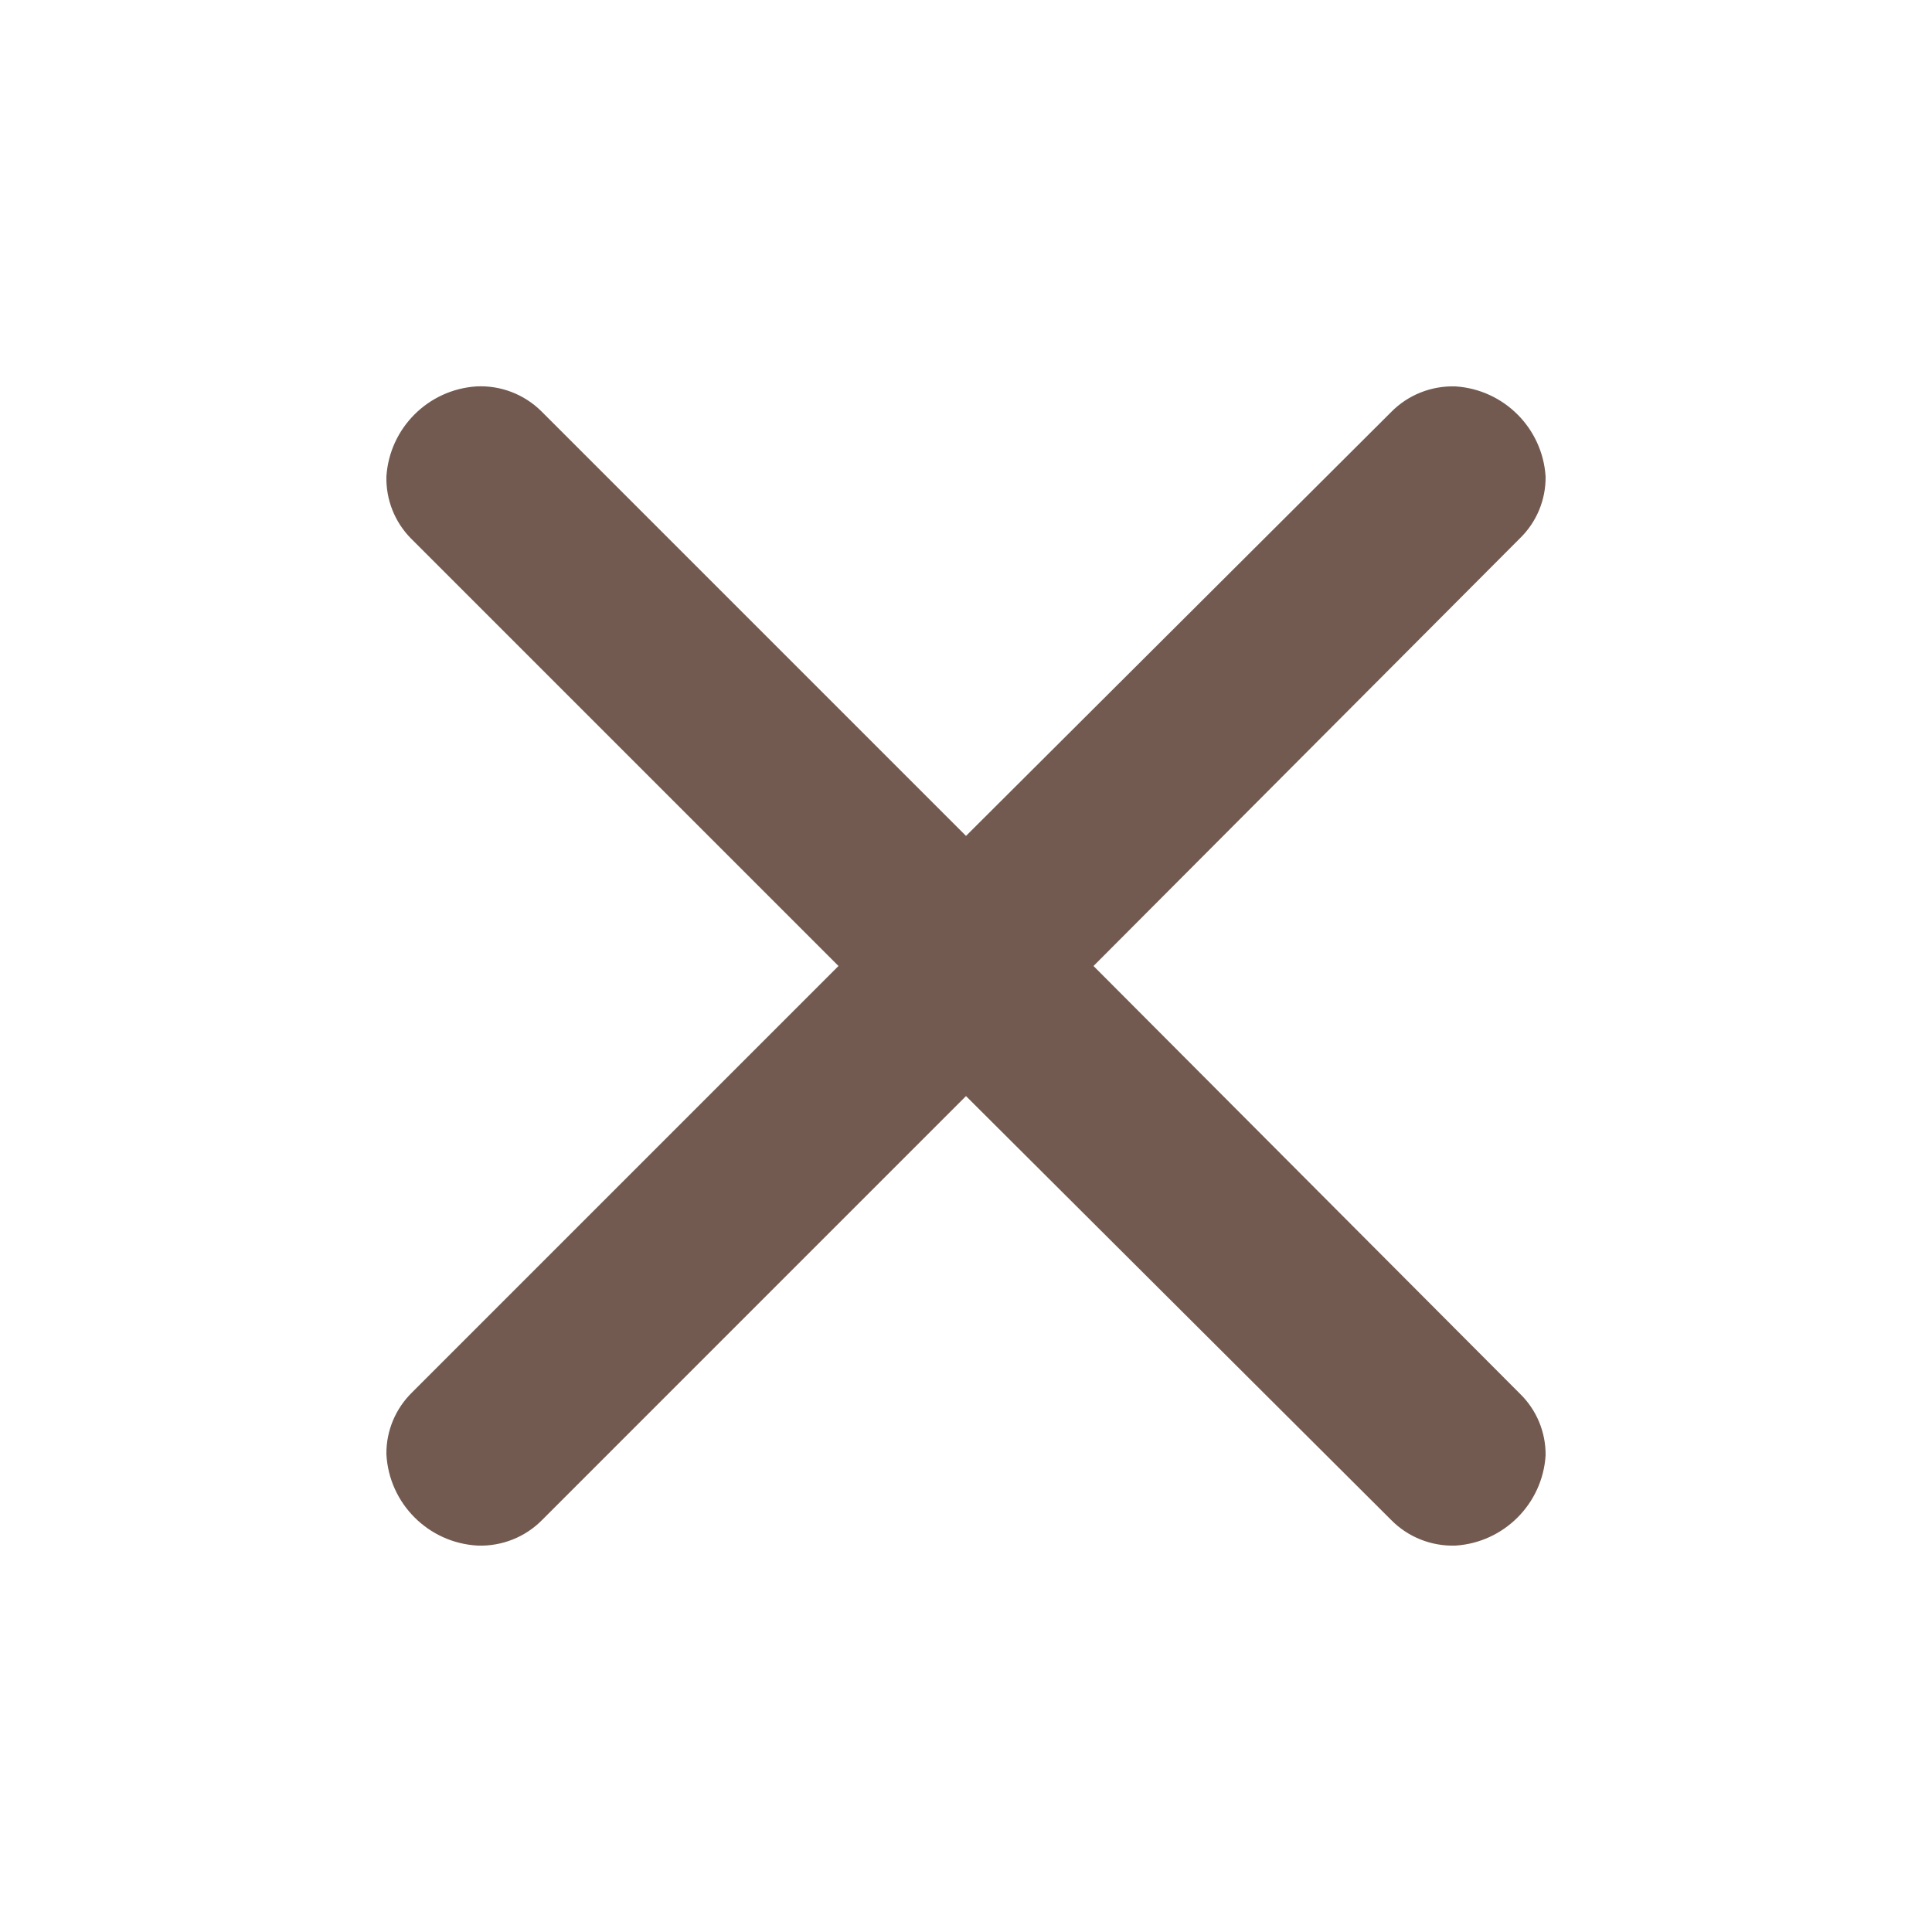
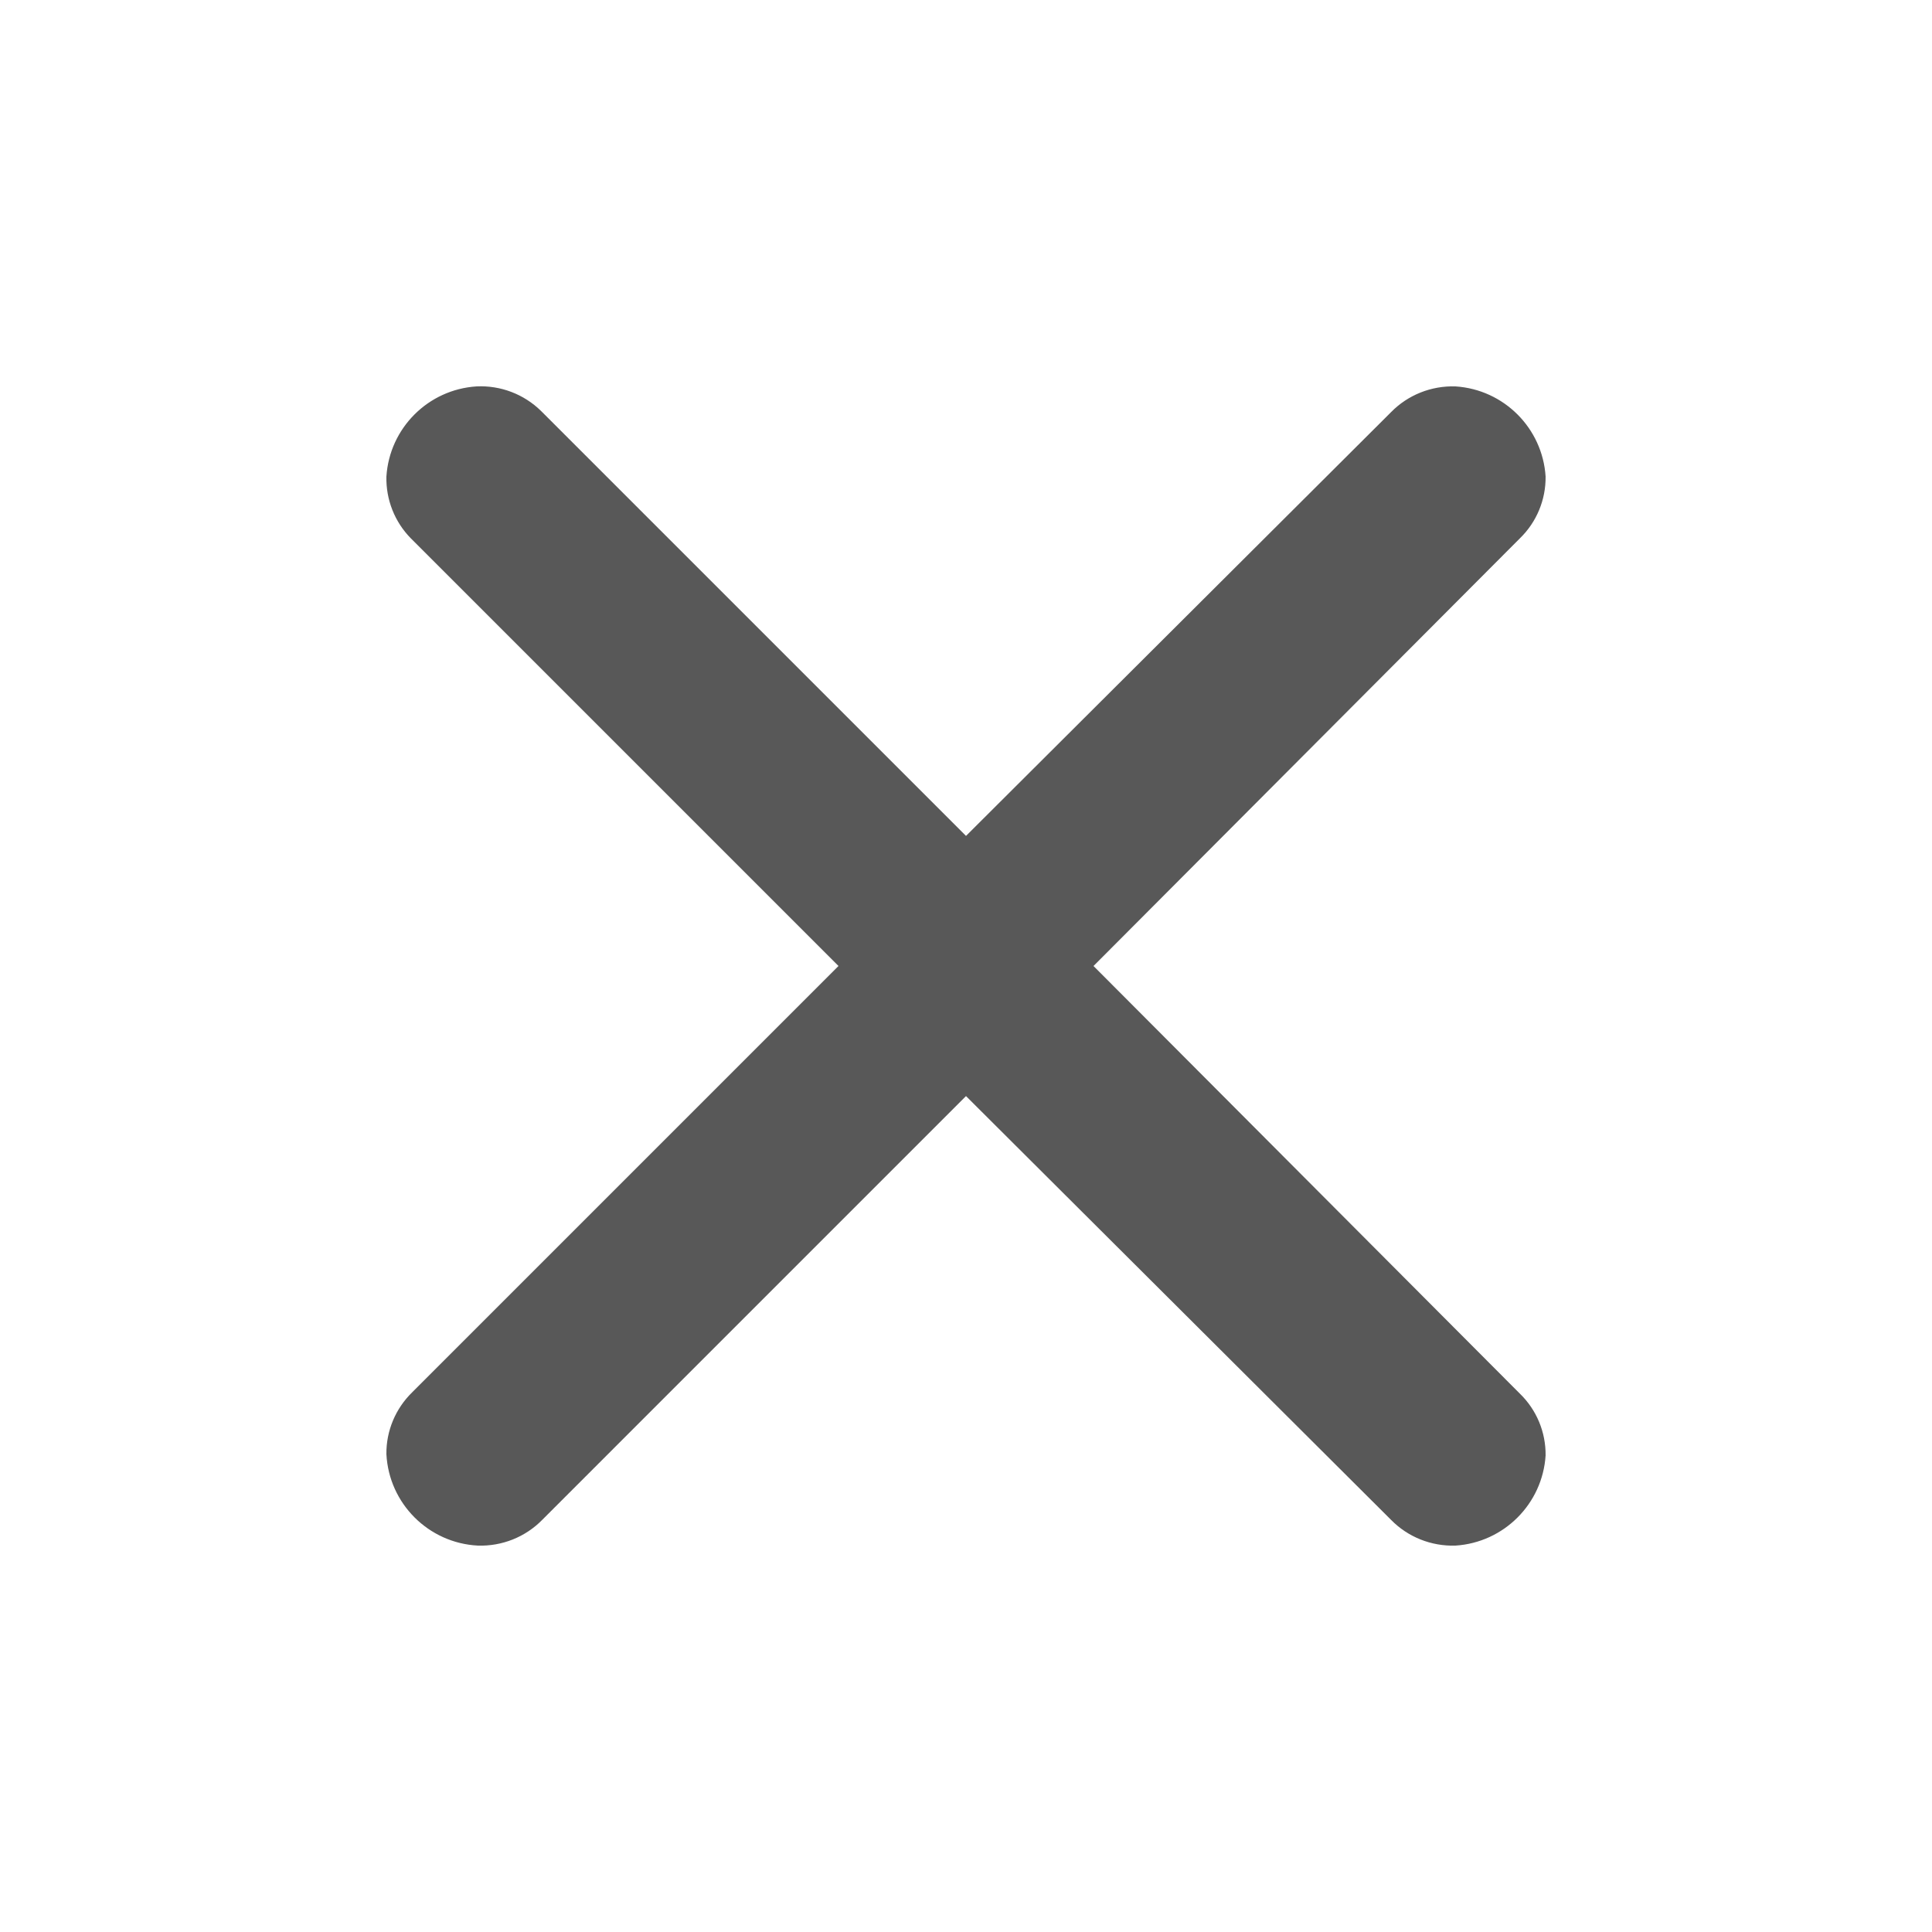
<svg xmlns="http://www.w3.org/2000/svg" viewBox="0 0 15 15" height="15" width="15">
  <rect fill="none" x="0" y="0" width="15" height="15" />
-   <path fill="#725a50" transform="translate(2 2)" d="M2.2,1.19l3.3,3.3L8.8,1.2C8.931,1.066,9.113,0.994,9.3,1C9.676,1.024,9.976,1.324,10,1.7  c0.002,0.181-0.07,0.354-0.2,0.48L6.49,5.5L9.8,8.82C9.93,8.946,10.002,9.119,10,9.3C9.976,9.676,9.676,9.976,9.3,10  c-0.187,0.006-0.369-0.066-0.5-0.2L5.5,6.51L2.21,9.8c-0.131,0.134-0.313,0.206-0.5,0.2C1.327,9.98,1.02,9.674,1,9.29  C0.998,9.109,1.071,8.936,1.2,8.81L4.51,5.5L1.19,2.18C1.064,2.052,0.996,1.879,1,1.7C1.024,1.324,1.324,1.024,1.7,1  C1.886,0.991,2.067,1.06,2.2,1.19z" />
+   <path fill="#585858" transform="translate(2 2)" d="M2.2,1.19l3.3,3.3L8.8,1.2C8.931,1.066,9.113,0.994,9.3,1C9.676,1.024,9.976,1.324,10,1.7  c0.002,0.181-0.07,0.354-0.2,0.48L6.49,5.5L9.8,8.82C9.93,8.946,10.002,9.119,10,9.3C9.976,9.676,9.676,9.976,9.3,10  c-0.187,0.006-0.369-0.066-0.5-0.2L5.5,6.51L2.21,9.8c-0.131,0.134-0.313,0.206-0.5,0.2C1.327,9.98,1.02,9.674,1,9.29  C0.998,9.109,1.071,8.936,1.2,8.81L4.51,5.5L1.19,2.18C1.064,2.052,0.996,1.879,1,1.7C1.024,1.324,1.324,1.024,1.7,1  C1.886,0.991,2.067,1.06,2.2,1.19z" />
</svg>
